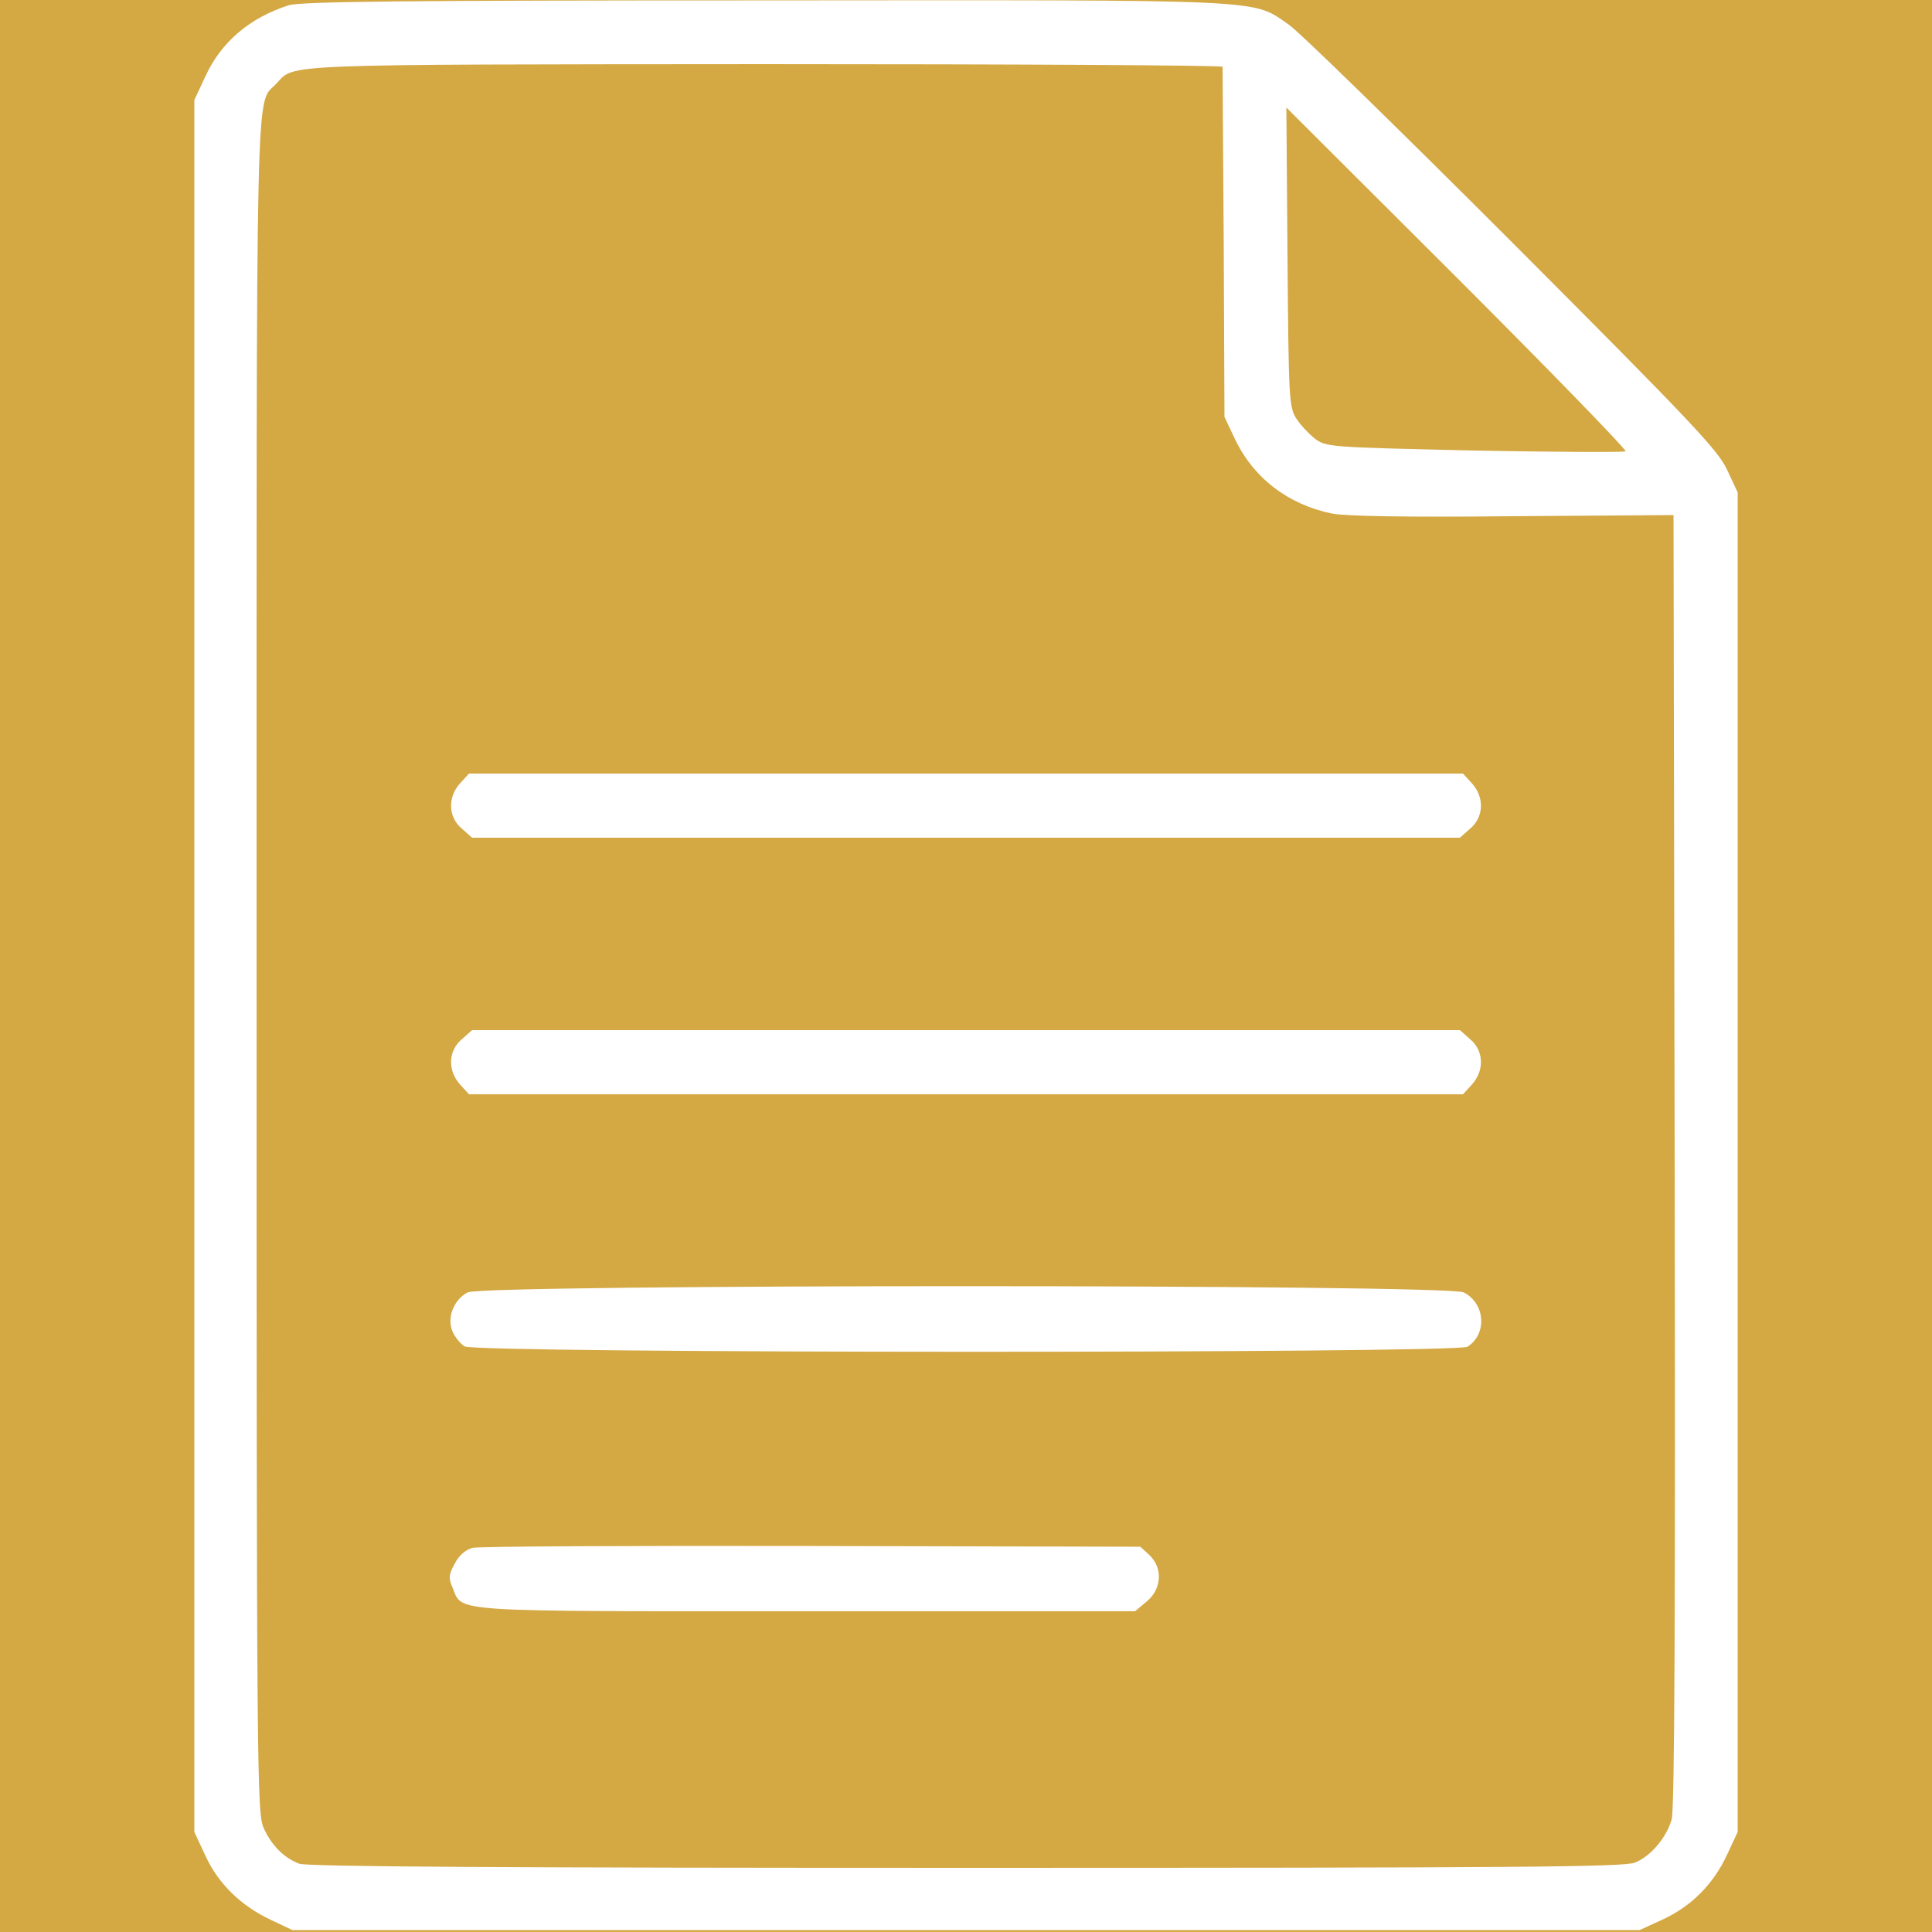
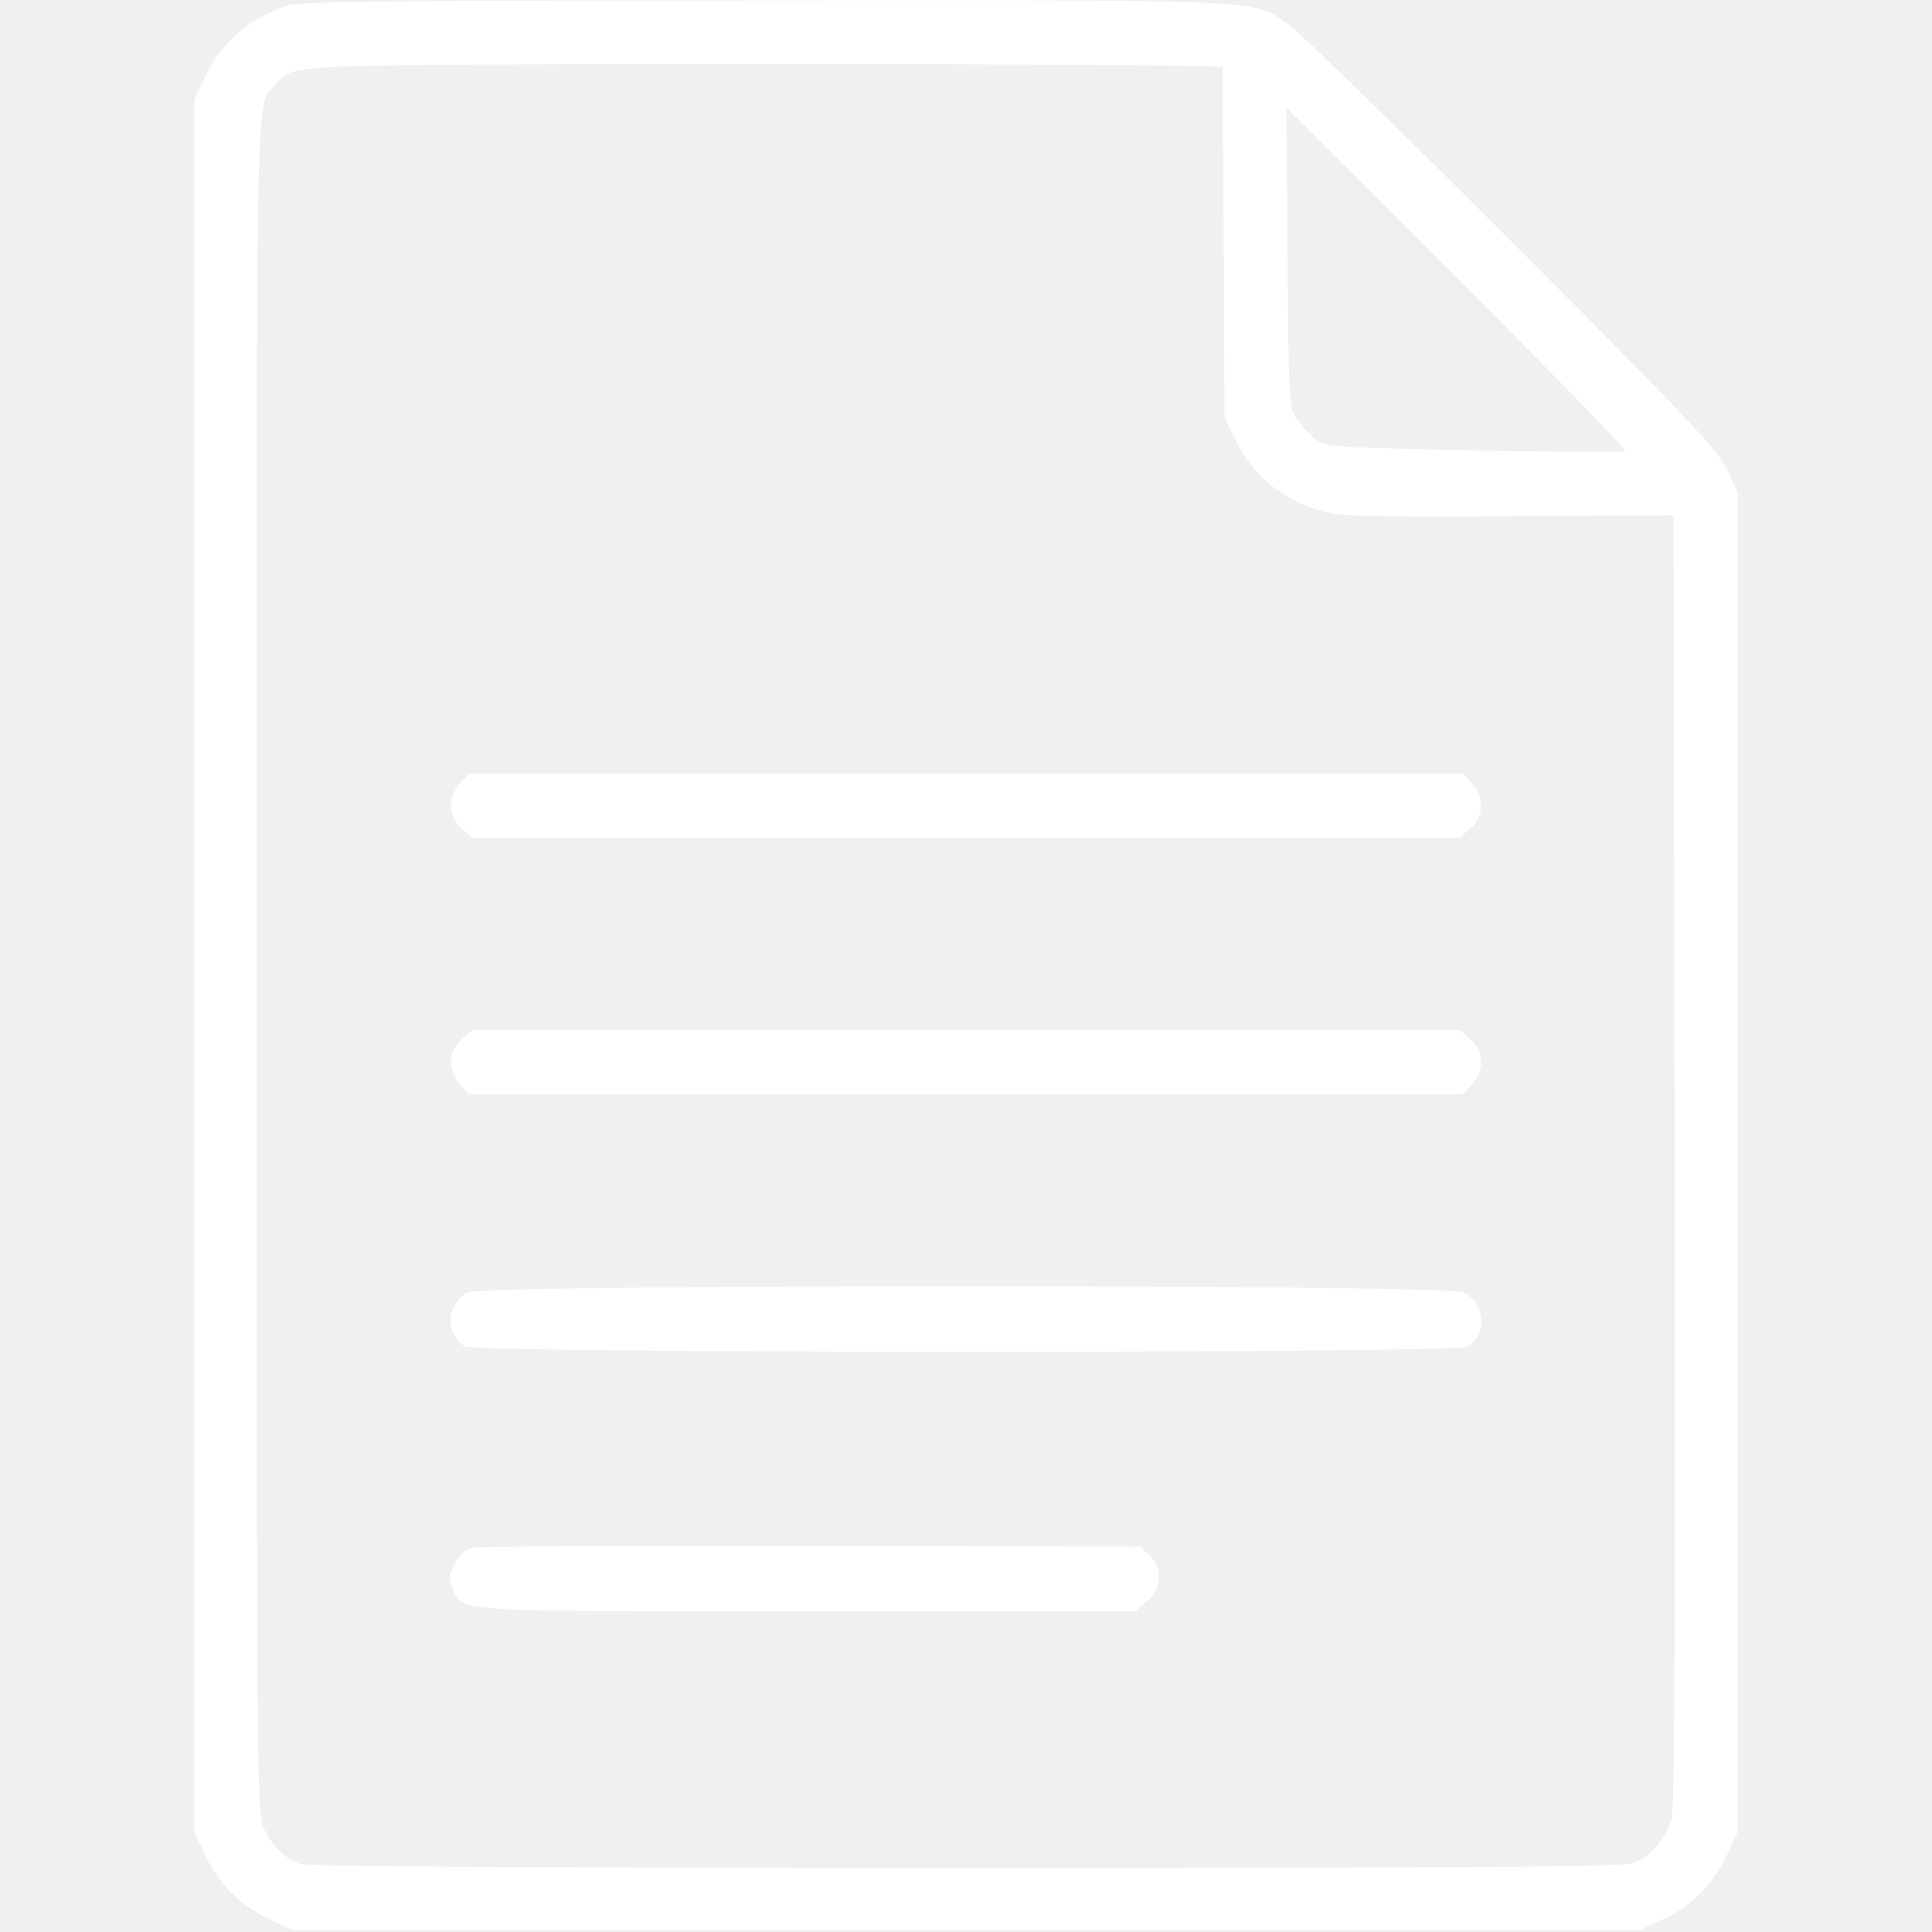
<svg xmlns="http://www.w3.org/2000/svg" version="1.0" width="512pt" height="512pt" viewBox="0 0 512 512" preserveAspectRatio="xMidYMid meet">
-   <rect x="0" y="0" width="512" height="512" fill="#D4A843" />
  <g transform="translate(0,512) scale(0.1,-0.1)" fill="#ffffff" stroke="none">
    <path d="M765 5106 c-103 -33 -179 -97 -221 -189 l-29 -62 0 -2295 0 -2295 29 -62 c34 -75 95 -134 174 -171 l57 -27 1785 0 1785 0 61 28 c76 35 135 94 171 172 l28 60 0 1775 0 1775 -28 60 c-25 53 -92 124 -570 603 -298 298 -564 558 -592 577 -99 68 -37 65 -1390 64 -954 0 -1229 -3 -1260 -13z m2475 -163 c0 -5 1 -215 3 -468 l2 -460 27 -57 c49 -104 141 -175 258 -199 37 -7 197 -10 480 -7 l425 3 3 -1710 c2 -1191 0 -1721 -8 -1747 -14 -48 -55 -97 -97 -114 -27 -12 -325 -14 -1772 -14 -1208 0 -1748 3 -1768 11 -40 15 -73 48 -94 94 -18 39 -19 124 -19 2283 0 2440 -4 2279 53 2341 49 52 -8 50 1295 51 666 0 1212 -3 1212 -7z m1068 -1019 c-4 -3 -184 -2 -400 2 -388 9 -393 9 -424 32 -16 13 -39 37 -50 55 -18 30 -19 57 -22 427 l-3 395 453 -452 c249 -249 449 -455 446 -459z" />
    <path d="M1220 3045 c-34 -37 -33 -90 4 -121 l27 -24 1309 0 1309 0 27 24 c37 31 38 84 4 121 l-23 25 -1317 0 -1317 0 -23 -25z" />
    <path d="M1224 2366 c-37 -31 -38 -84 -4 -121 l23 -25 1317 0 1317 0 23 25 c34 37 33 90 -4 121 l-27 24 -1309 0 -1309 0 -27 -24z" />
    <path d="M1239 1695 c-37 -20 -55 -67 -40 -103 6 -15 21 -33 32 -40 30 -19 2628 -19 2658 -1 53 34 47 115 -10 144 -42 22 -2600 22 -2640 0z" />
    <path d="M1252 1018 c-18 -5 -36 -20 -47 -42 -16 -29 -17 -38 -5 -65 26 -64 -17 -61 939 -61 l869 0 31 26 c40 33 43 89 7 123 l-24 22 -871 2 c-479 1 -884 -1 -899 -5z" />
  </g>
</svg>
